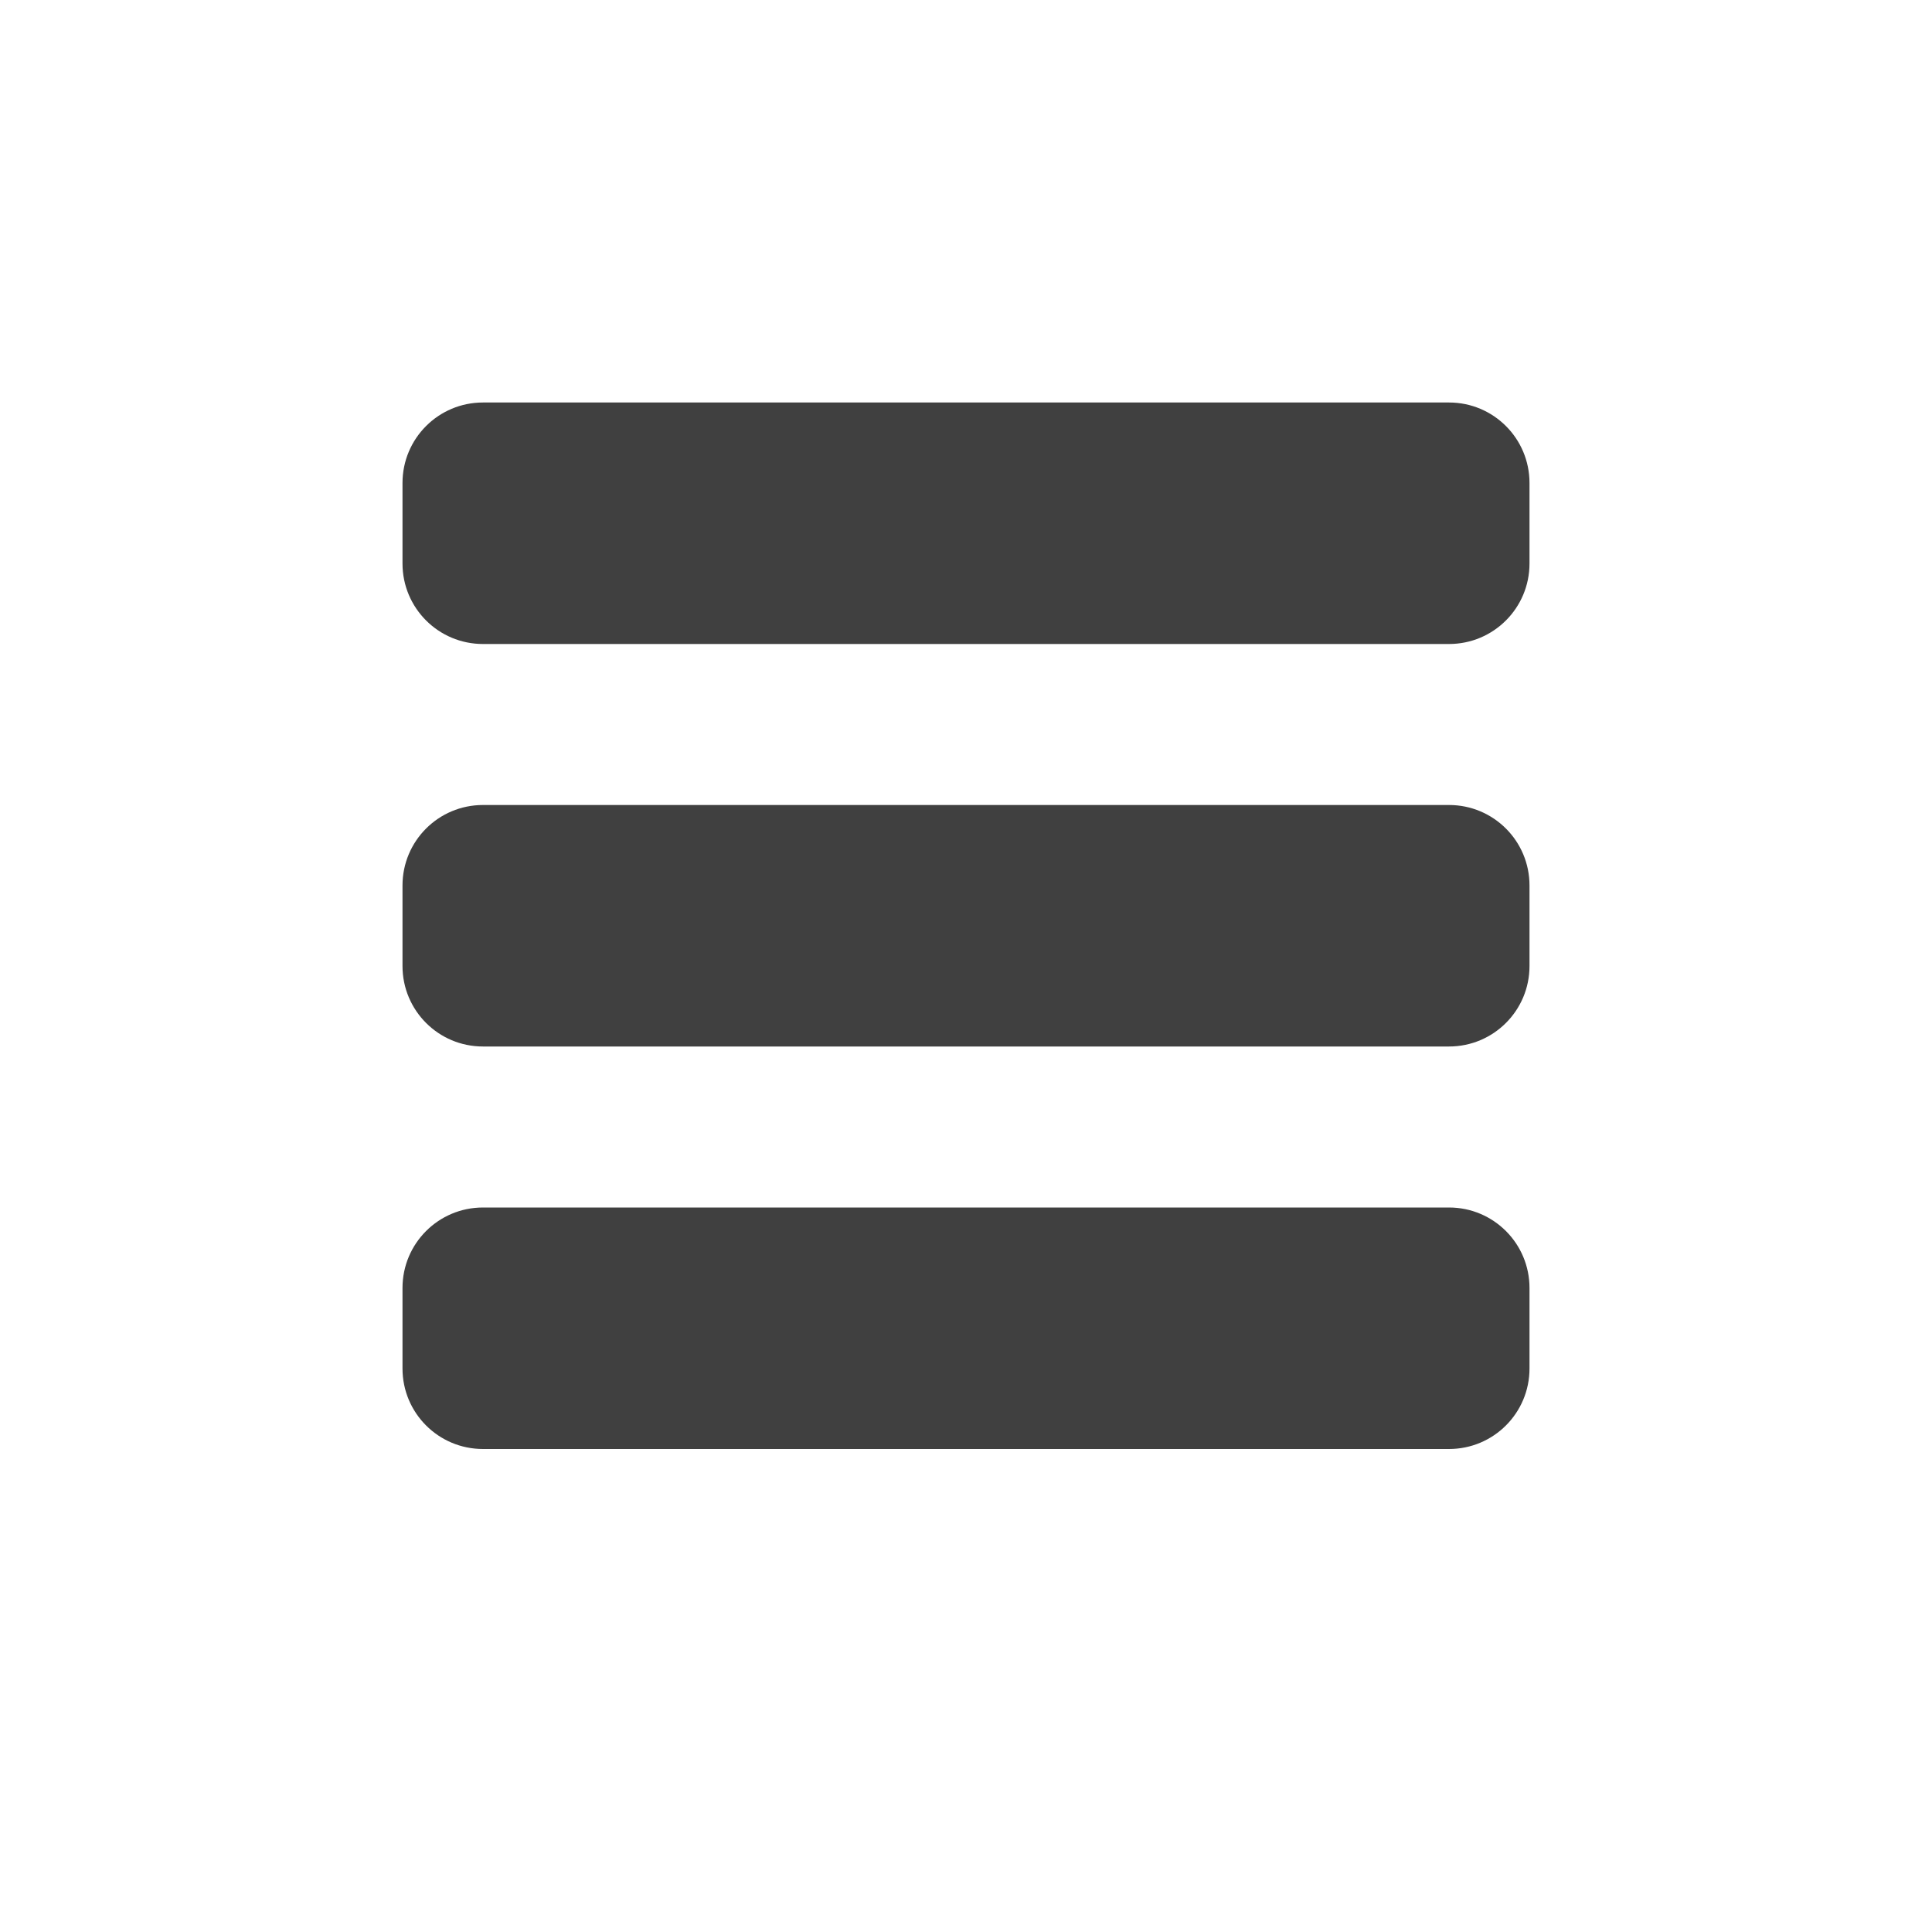
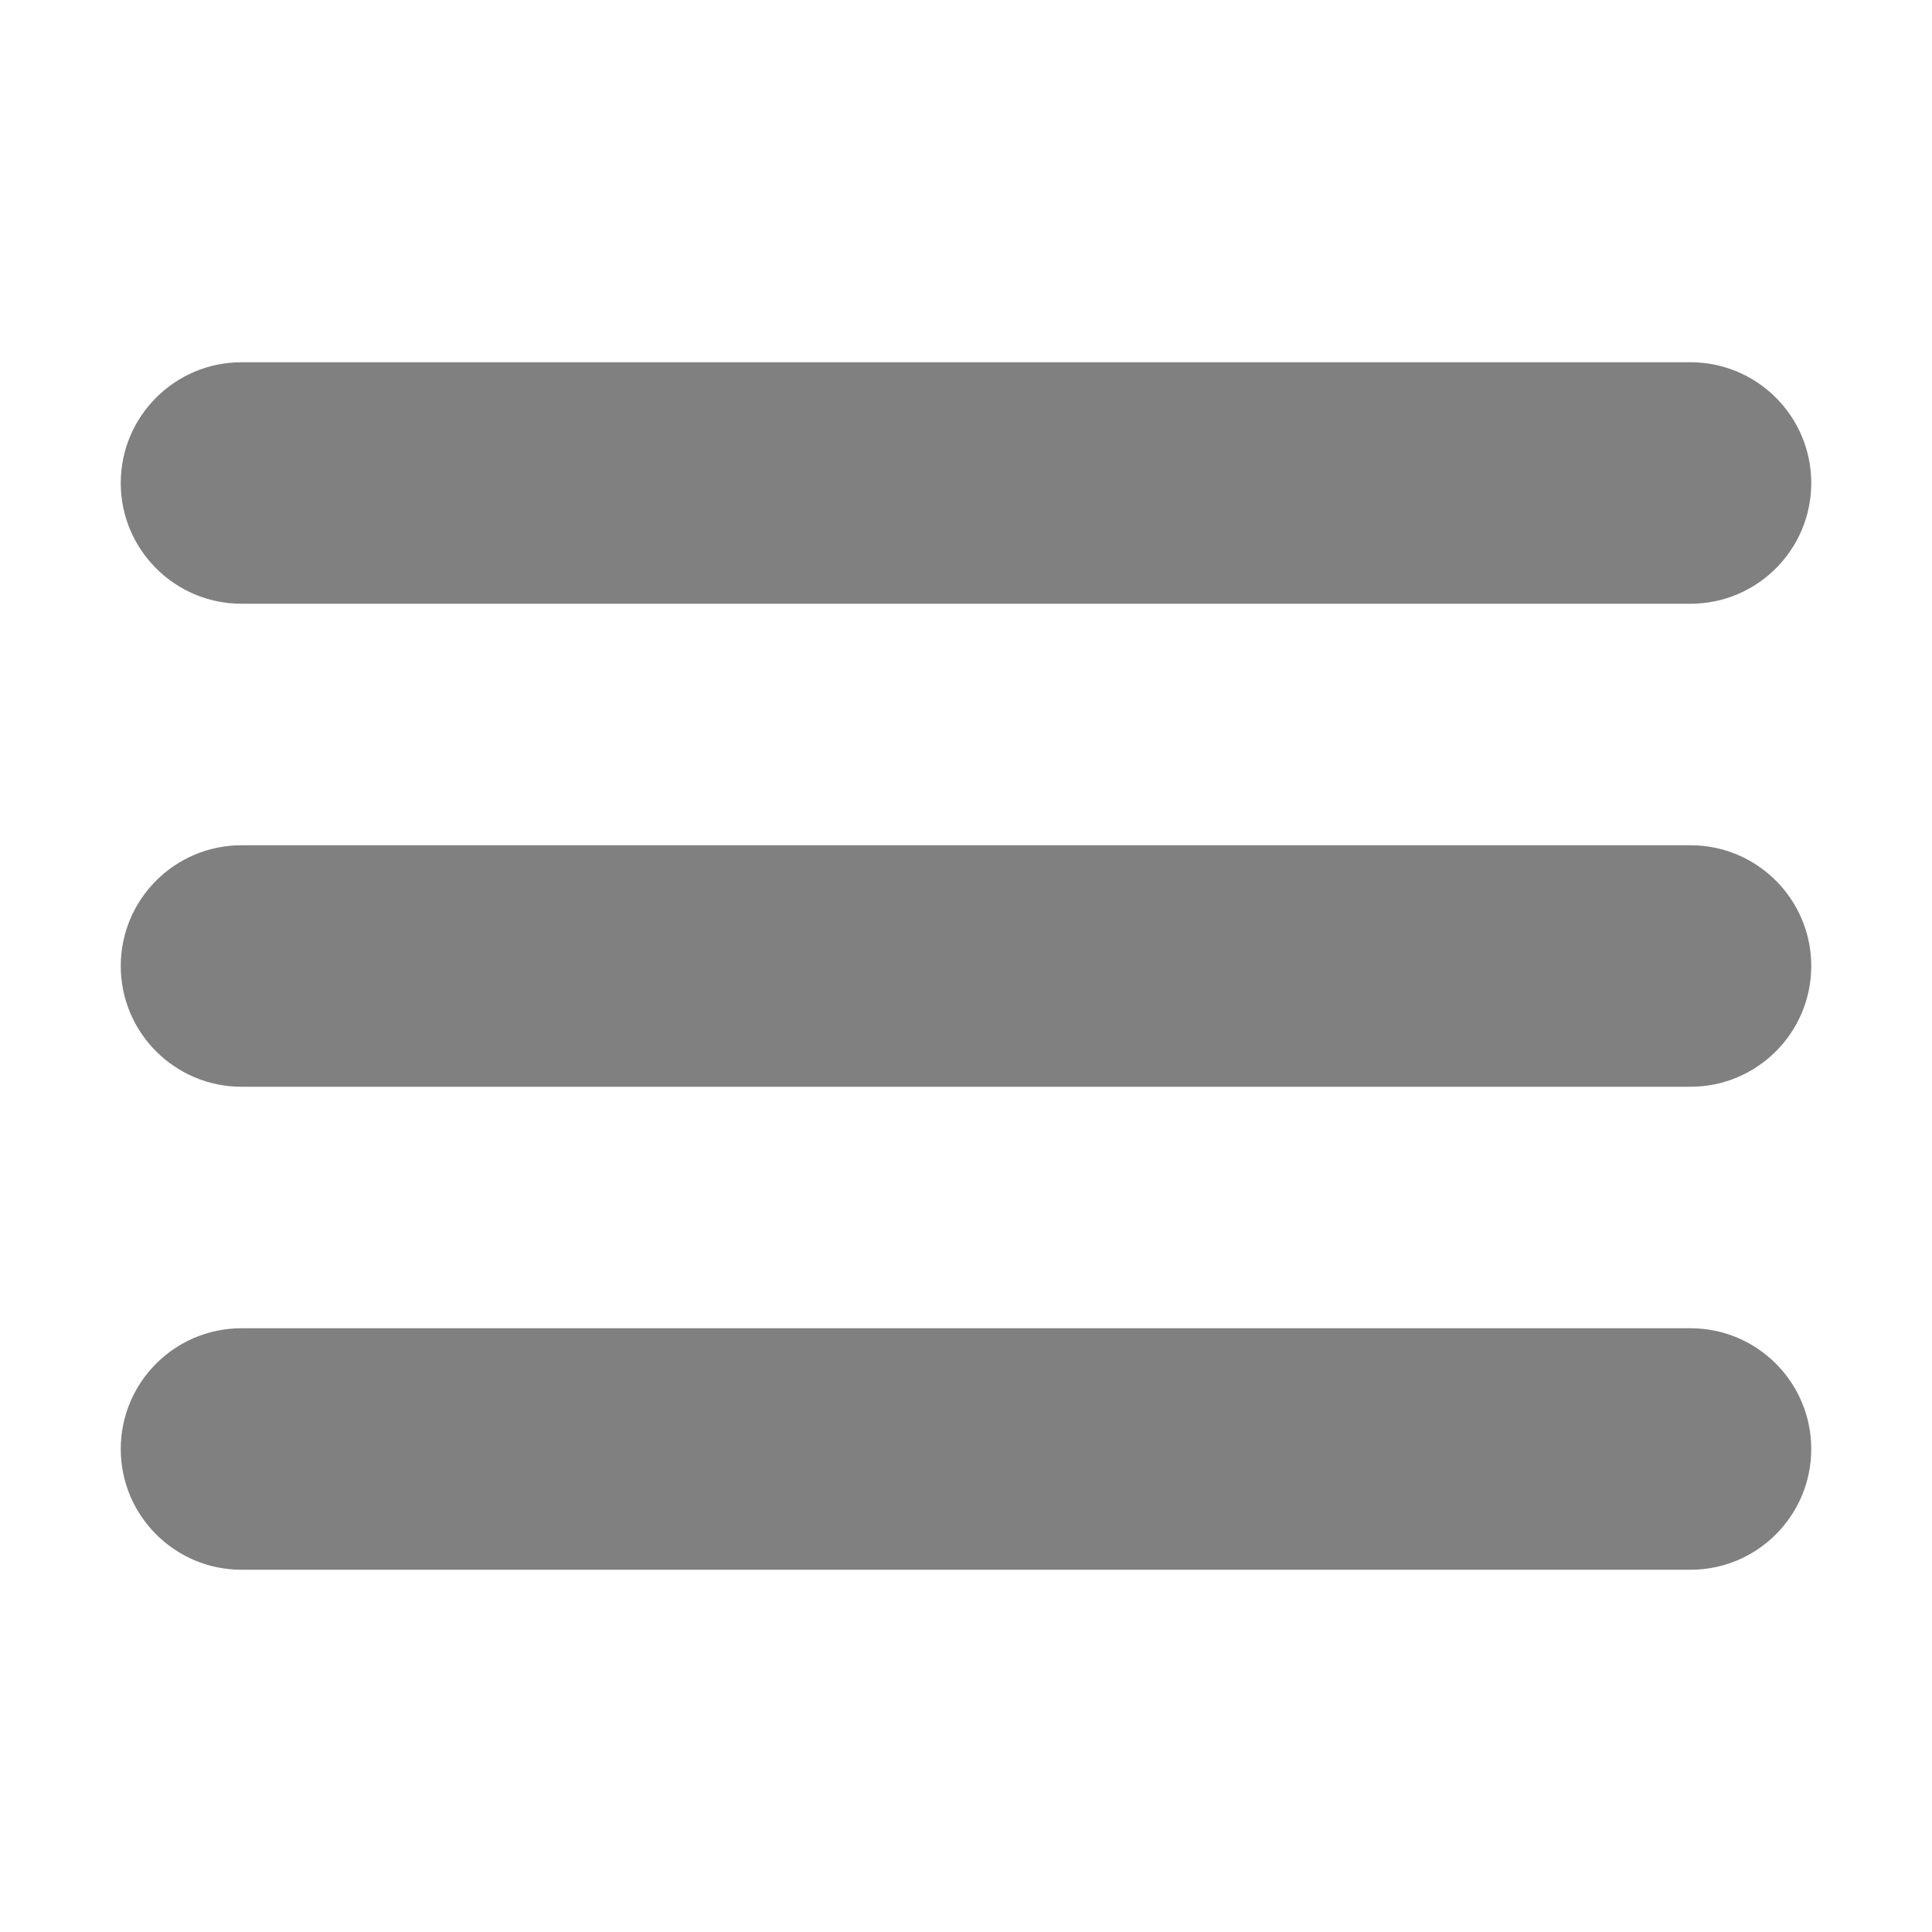
- <svg xmlns="http://www.w3.org/2000/svg" version="1.1" x="0px" y="0px" width="24px" height="24px" viewBox="0 0 24 24" style="enable-background:new 0 0 24 24;" xml:space="preserve">
-   <g id="Icons" style="opacity:0.75;">
-     <path id="menu" d="M6,15h12c0.553,0,1,0.447,1,1v1c0,0.553-0.447,1-1,1H6c-0.553,0-1-0.447-1-1v-1C5,15.447,5.447,15,6,15z M5,11v1   c0,0.553,0.447,1,1,1h12c0.553,0,1-0.447,1-1v-1c0-0.553-0.447-1-1-1H6C5.447,10,5,10.447,5,11z M5,6v1c0,0.553,0.447,1,1,1h12   c0.553,0,1-0.447,1-1V6c0-0.553-0.447-1-1-1H6C5.447,5,5,5.447,5,6z" />
-   </g>
-   <g id="Guides" style="display:none;">
- </g>
+ <svg xmlns="http://www.w3.org/2000/svg" height="32px" id="Layer_1" style="enable-background:new 0 0 32 32;" version="1.1" viewBox="0 0 32 32" width="32px" xml:space="preserve">
+   <path fill="gray" d="M4,10h24c1.104,0,2-0.896,2-2s-0.896-2-2-2H4C2.896,6,2,6.896,2,8S2.896,10,4,10z M28,14H4c-1.104,0-2,0.896-2,2  s0.896,2,2,2h24c1.104,0,2-0.896,2-2S29.104,14,28,14z M28,22H4c-1.104,0-2,0.896-2,2s0.896,2,2,2h24c1.104,0,2-0.896,2-2  S29.104,22,28,22z" />
</svg>
